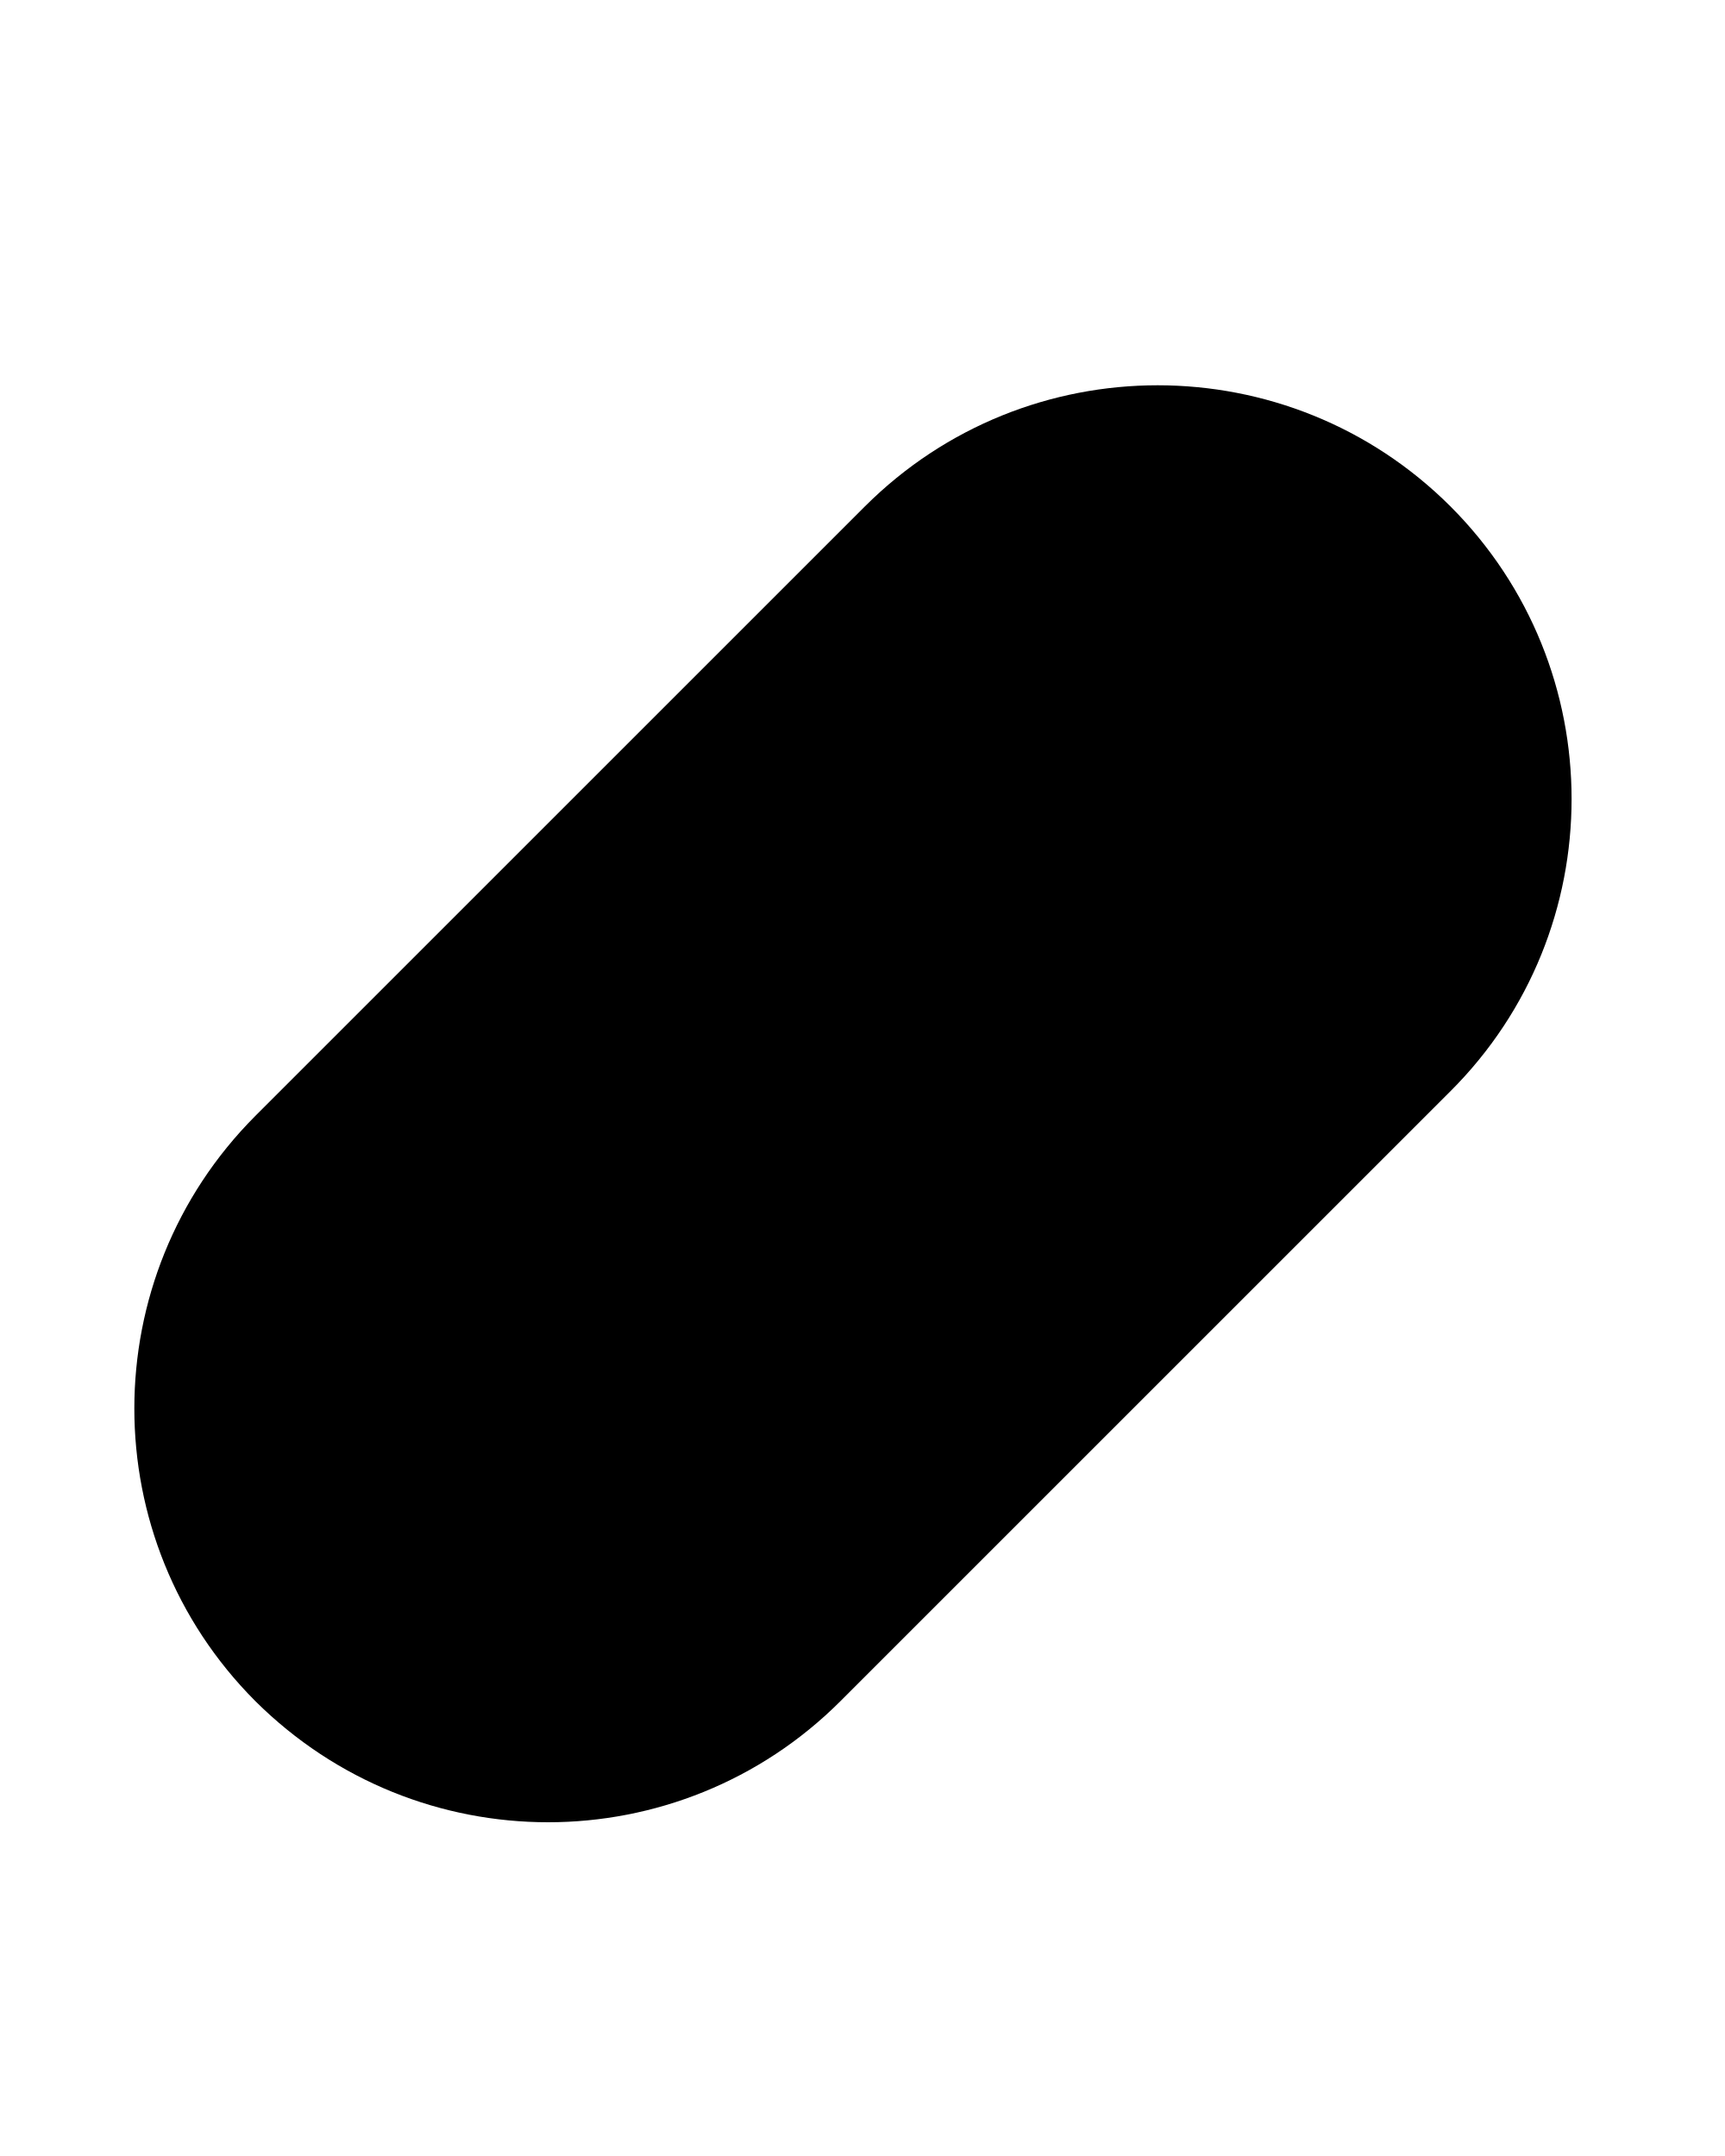
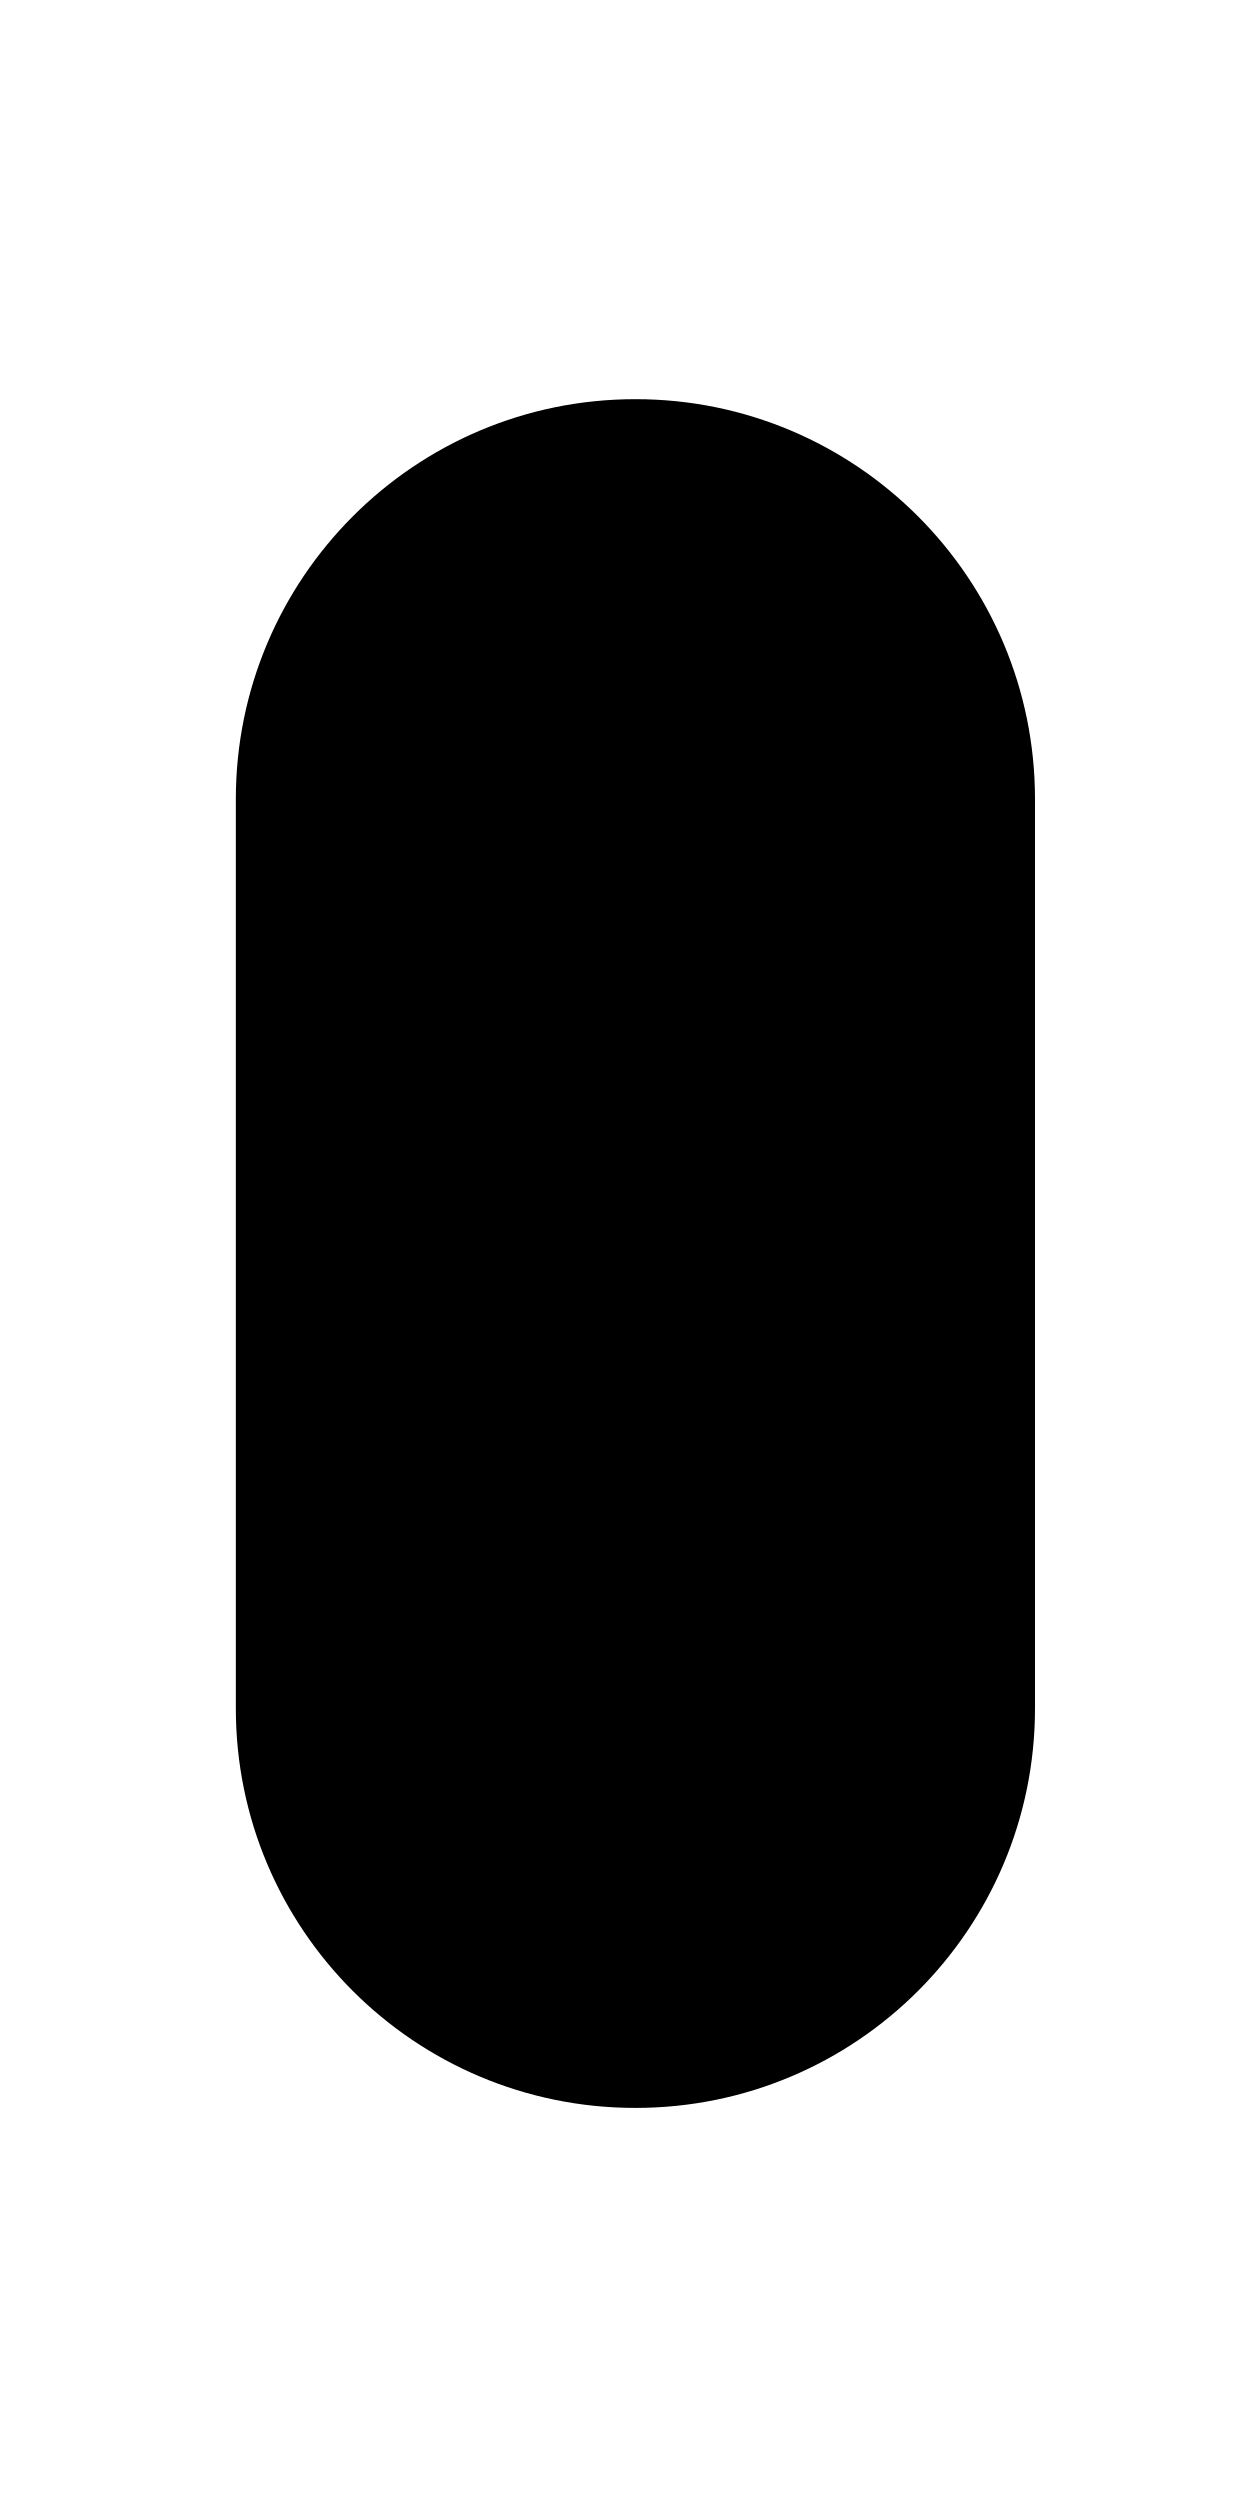
- <svg xmlns="http://www.w3.org/2000/svg" version="1.1" width="4px" height="5px">
-   <g transform="matrix(1 0 0 1 -773 -295 )">
-     <path d="M 3.363 1.174  C 2.988 0.8  2.381 0.8  2.006 1.174  L 0.592 2.588  C 0.218 2.963  0.218 3.57  0.592 3.945  C 0.78 4.132  1.025 4.226  1.271 4.226  C 1.516 4.226  1.762 4.132  1.949 3.945  L 3.363 2.531  C 3.738 2.157  3.738 1.549  3.363 1.174  Z " fill-rule="nonzero" fill="#000000" stroke="none" transform="matrix(1 0 0 1 773 295 )" />
+ <svg xmlns="http://www.w3.org/2000/svg" version="1.1" width="3px" height="6px">
+   <g transform="matrix(1 0 0 1 -782 -298 )">
+     <path d="M 2.484 1.918  C 2.484 1.388  2.055 0.958  1.525 0.958  C 0.995 0.958  0.566 1.388  0.566 1.918  L 0.566 4.1  C 0.566 4.63  0.995 5.059  1.525 5.059  C 2.055 5.059  2.484 4.63  2.484 4.1  L 2.484 1.918  Z " fill-rule="nonzero" fill="#000000" stroke="none" transform="matrix(1 0 0 1 782 298 )" />
  </g>
</svg>
